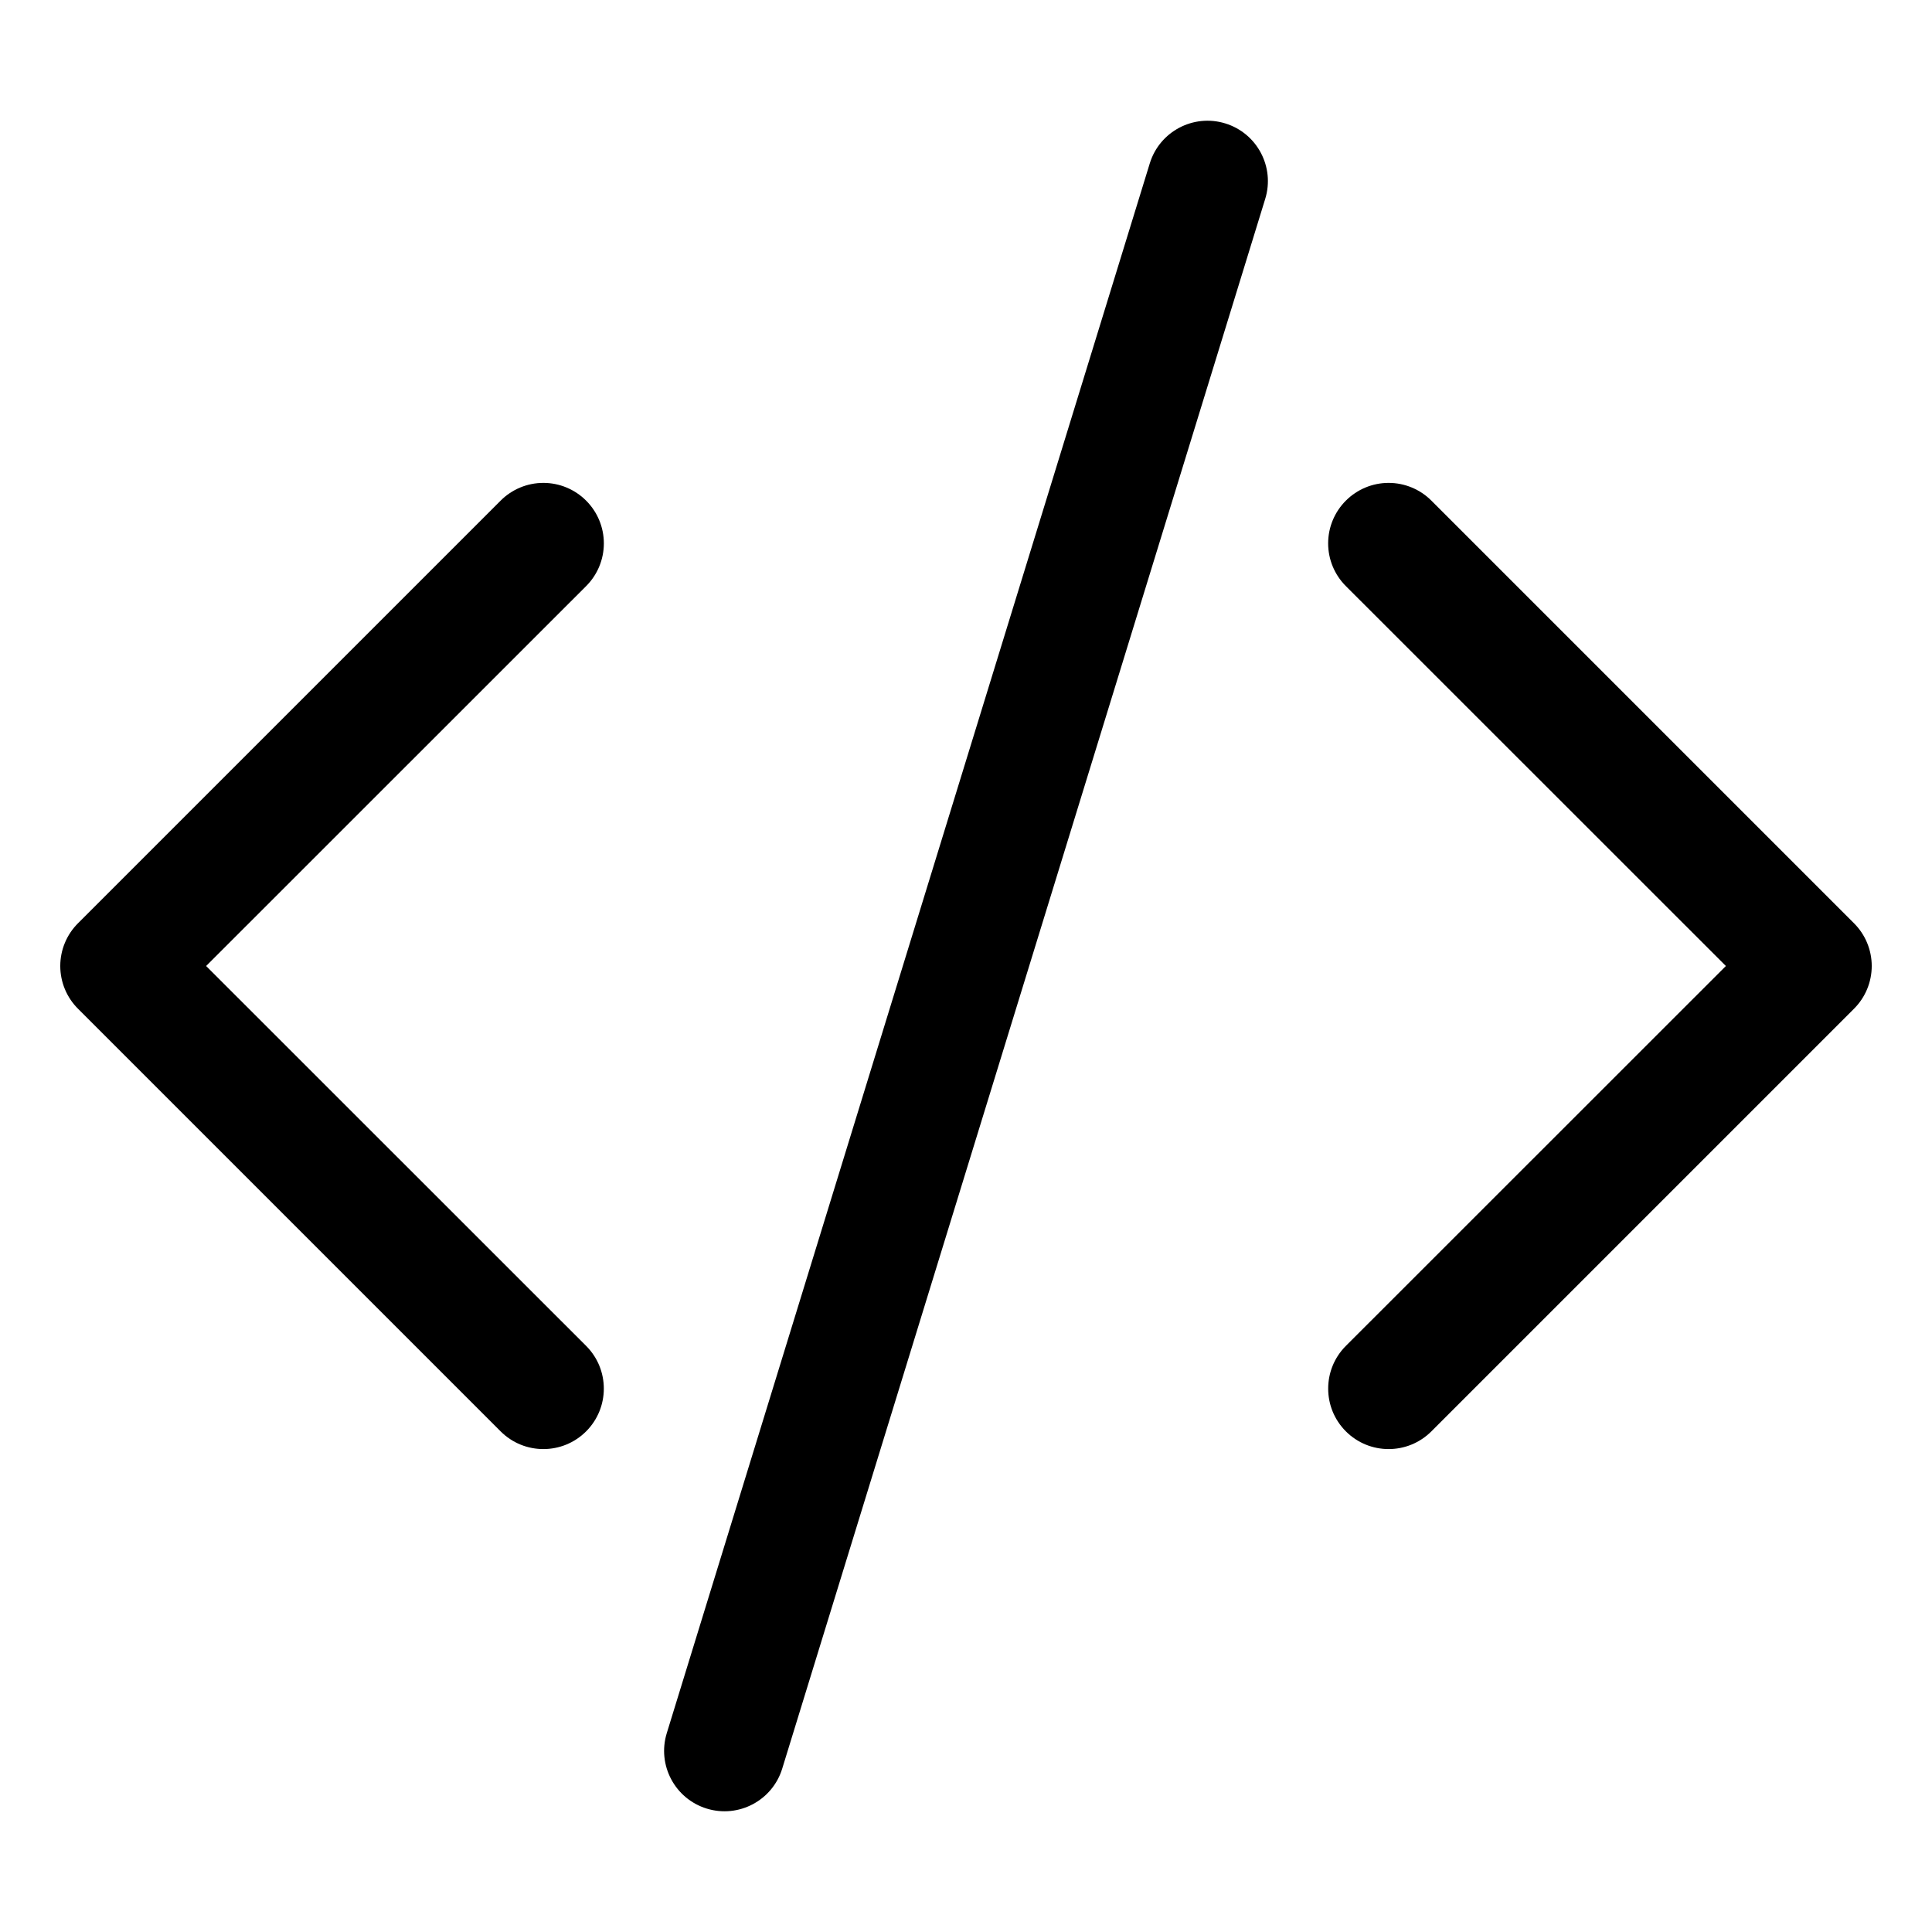
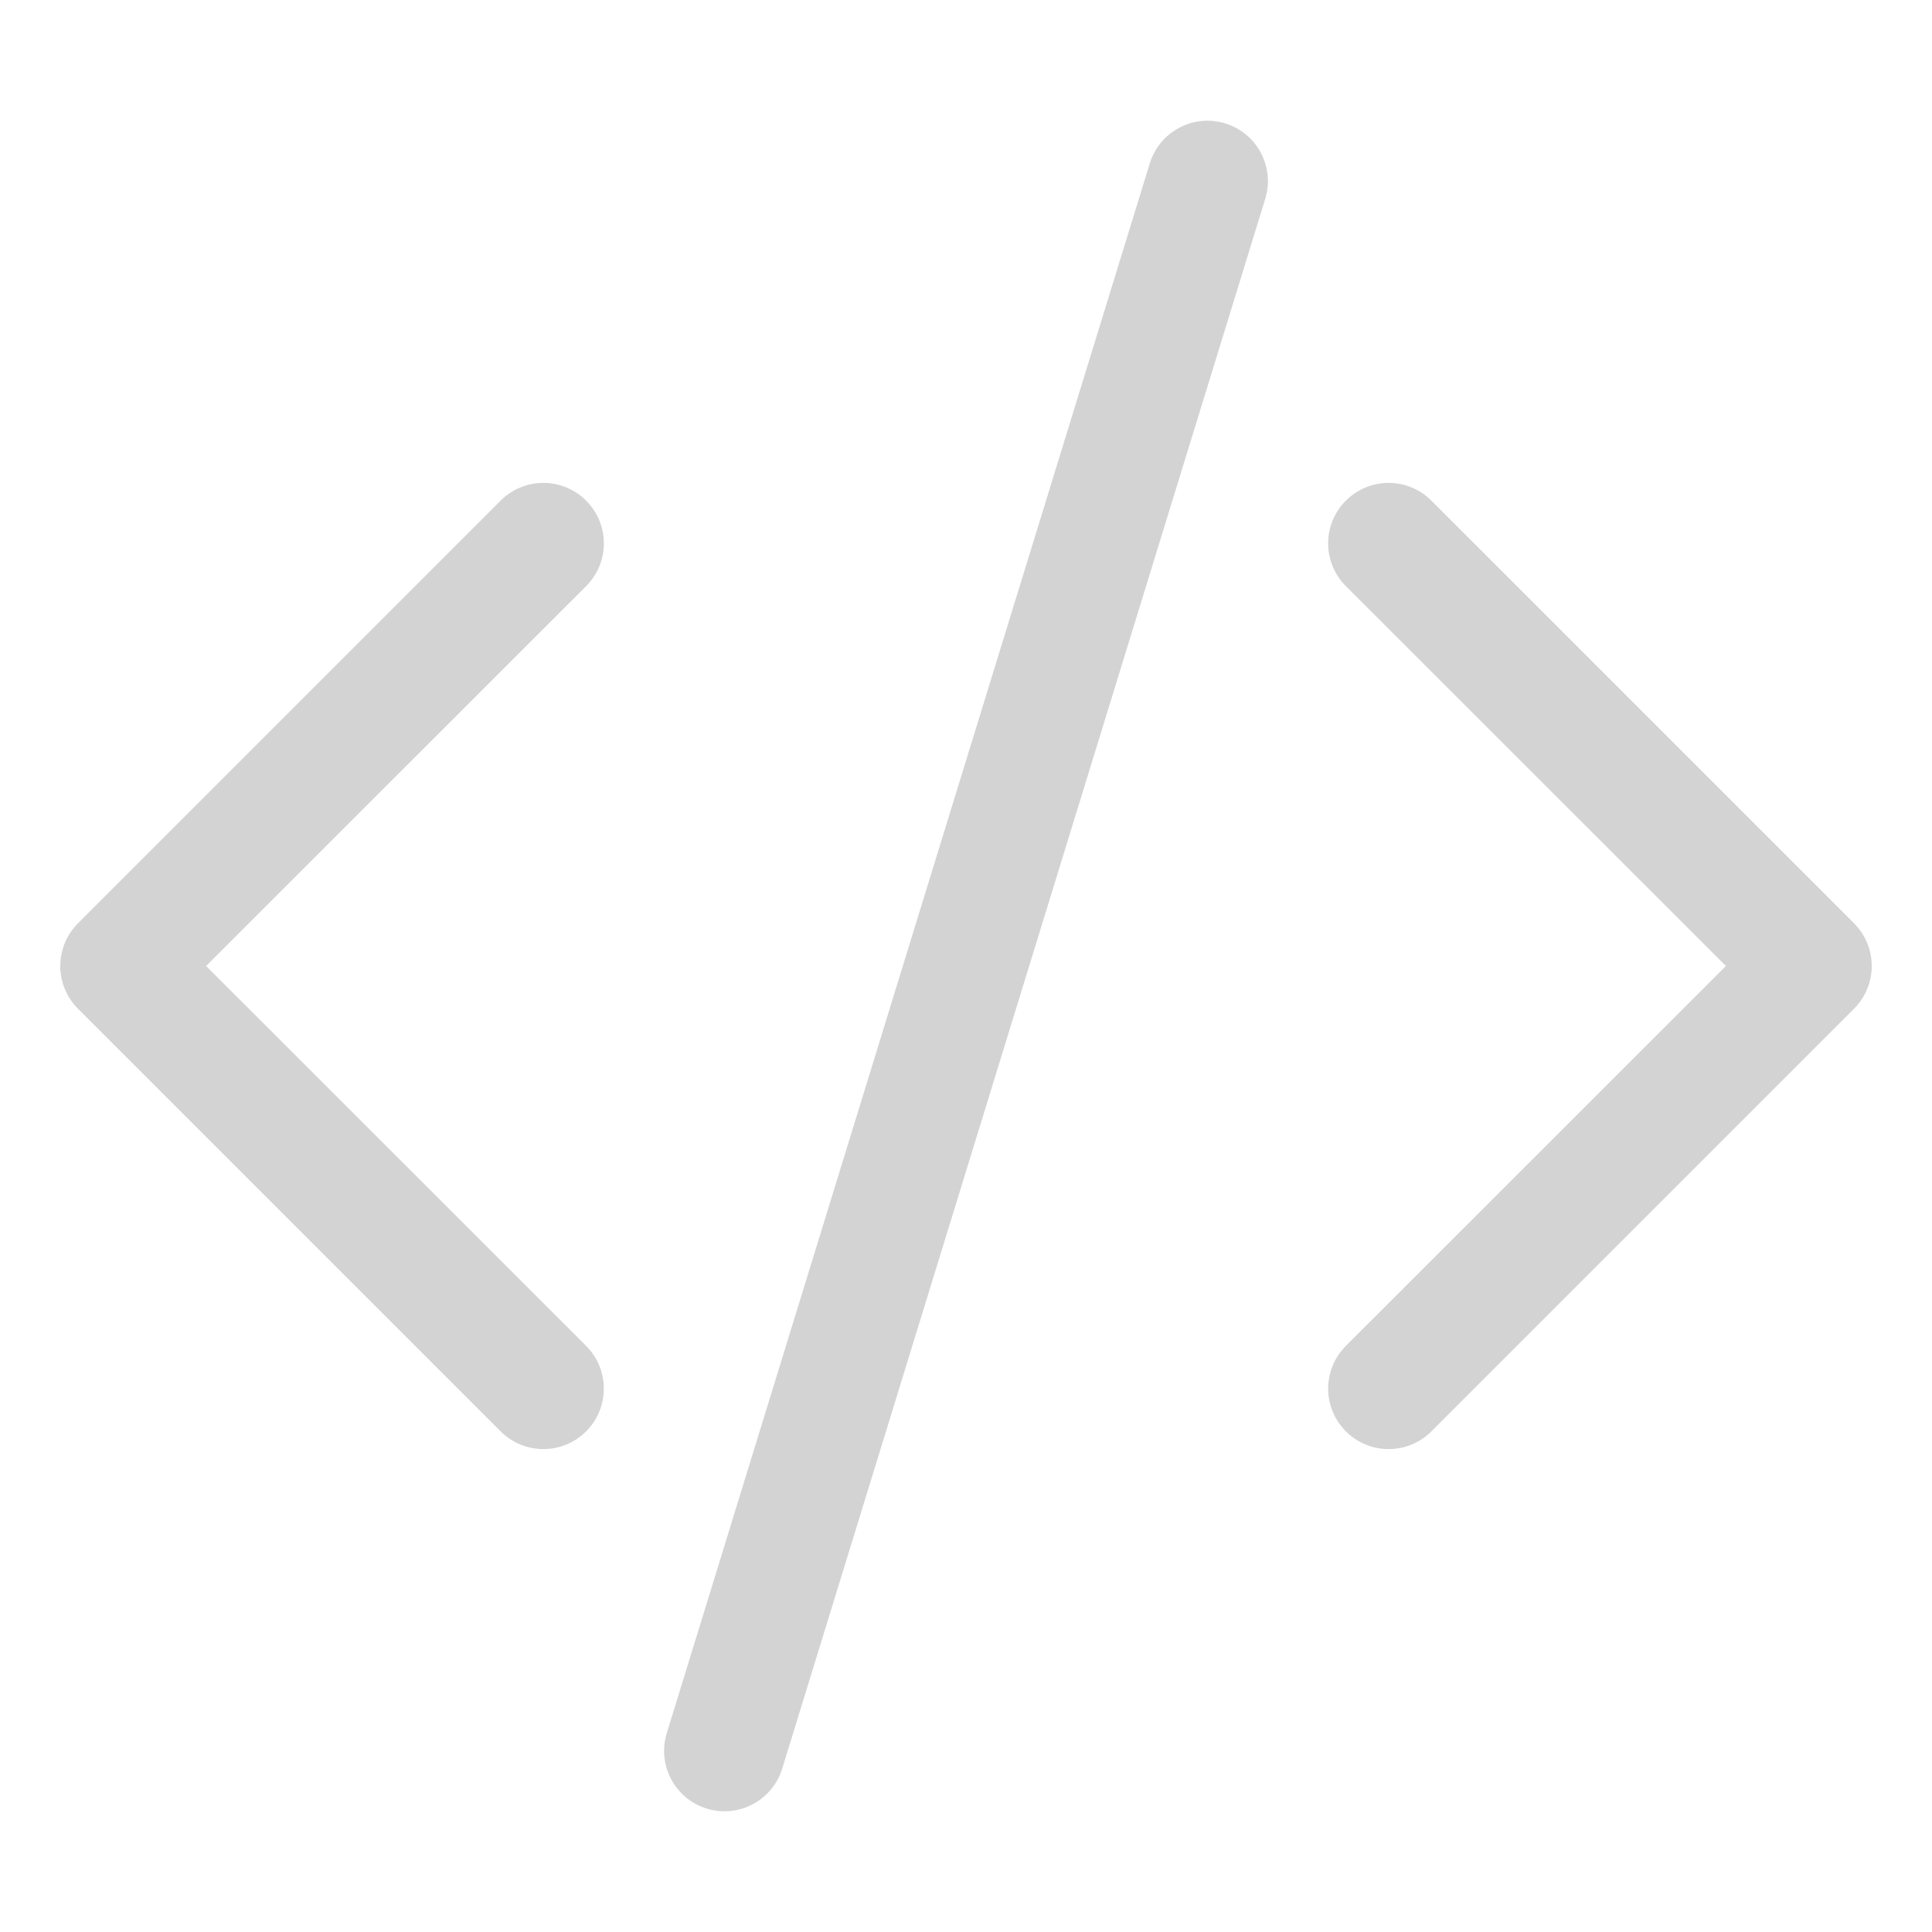
- <svg xmlns="http://www.w3.org/2000/svg" width="16" height="16" fill="currentColor" class="bi bi-code-slash" viewBox="0 0 16 16">
+ <svg xmlns="http://www.w3.org/2000/svg" width="16" height="16" fill="Lightgray" class="bi bi-code-slash" viewBox="0 0 16 16">
  <path d="M10.478 1.647a.5.5 0 1 0-.956-.294l-4 13a.5.5 0 0 0 .956.294l4-13zM4.854 4.146a.5.5 0 0 1 0 .708L1.707 8l3.147 3.146a.5.5 0 0 1-.708.708l-3.5-3.5a.5.5 0 0 1 0-.708l3.5-3.5a.5.5 0 0 1 .708 0zm6.292 0a.5.5 0 0 0 0 .708L14.293 8l-3.147 3.146a.5.5 0 0 0 .708.708l3.5-3.5a.5.5 0 0 0 0-.708l-3.5-3.5a.5.5 0 0 0-.708 0z" />
</svg>
